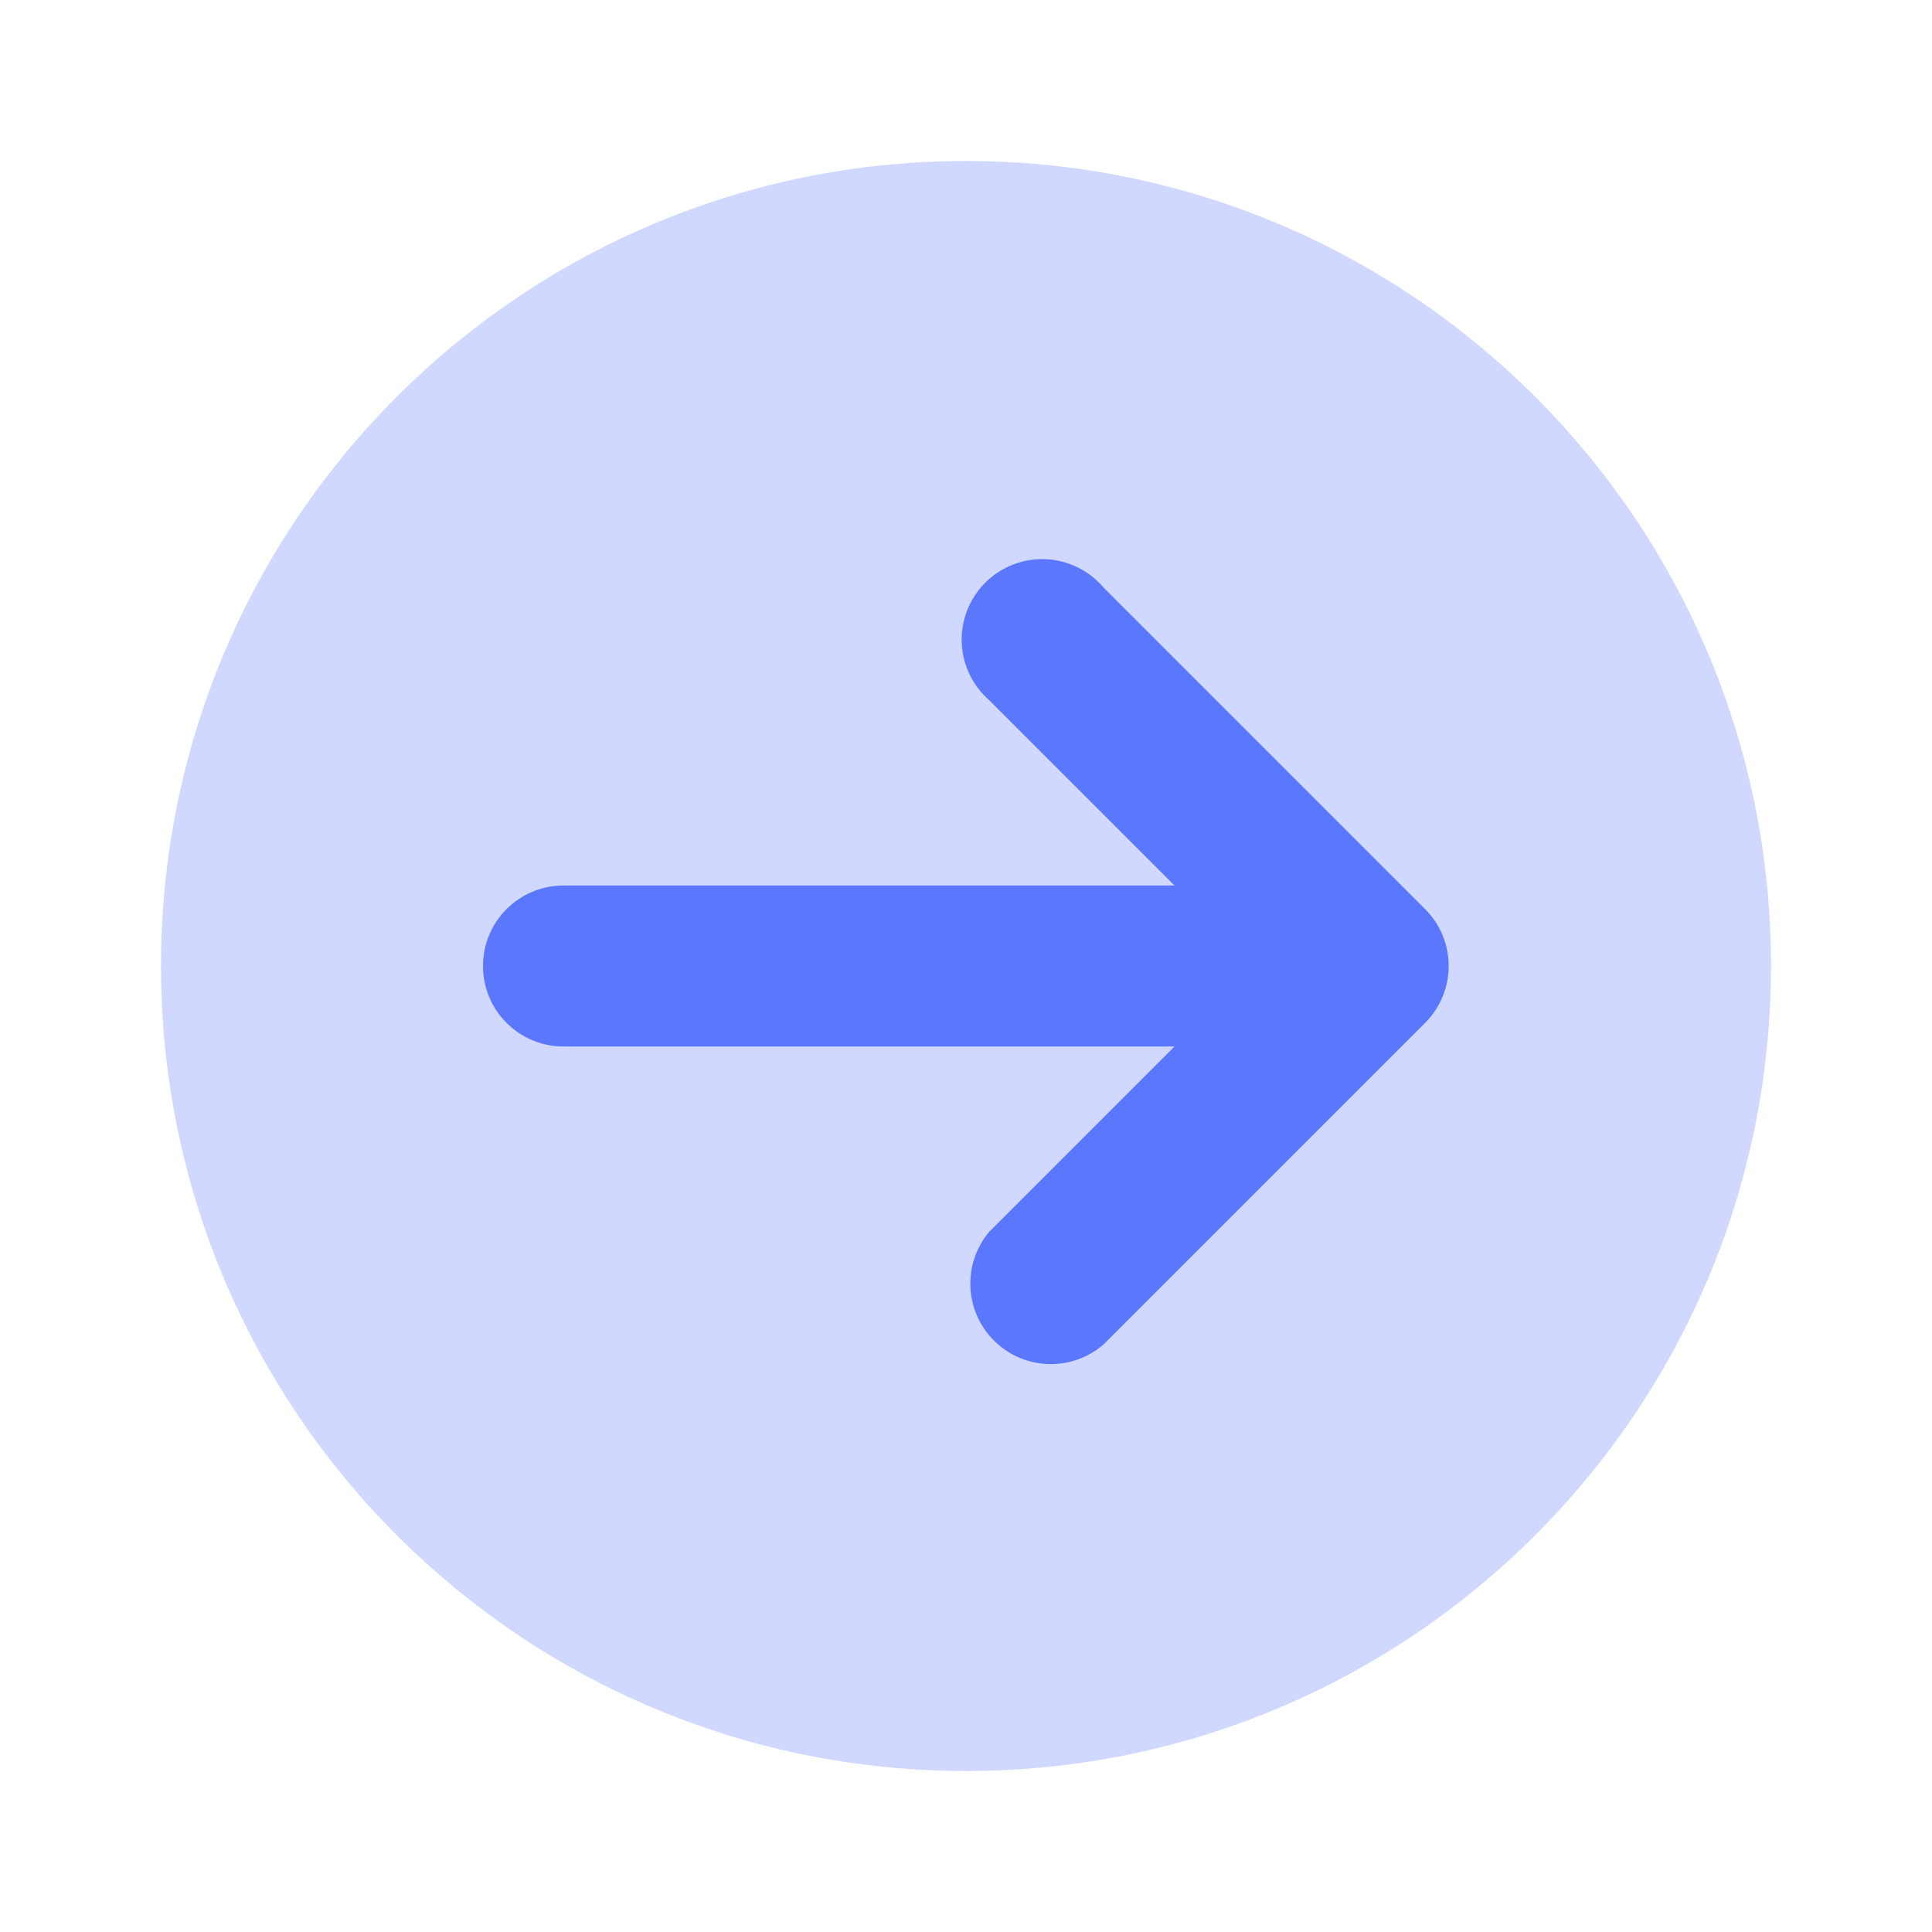
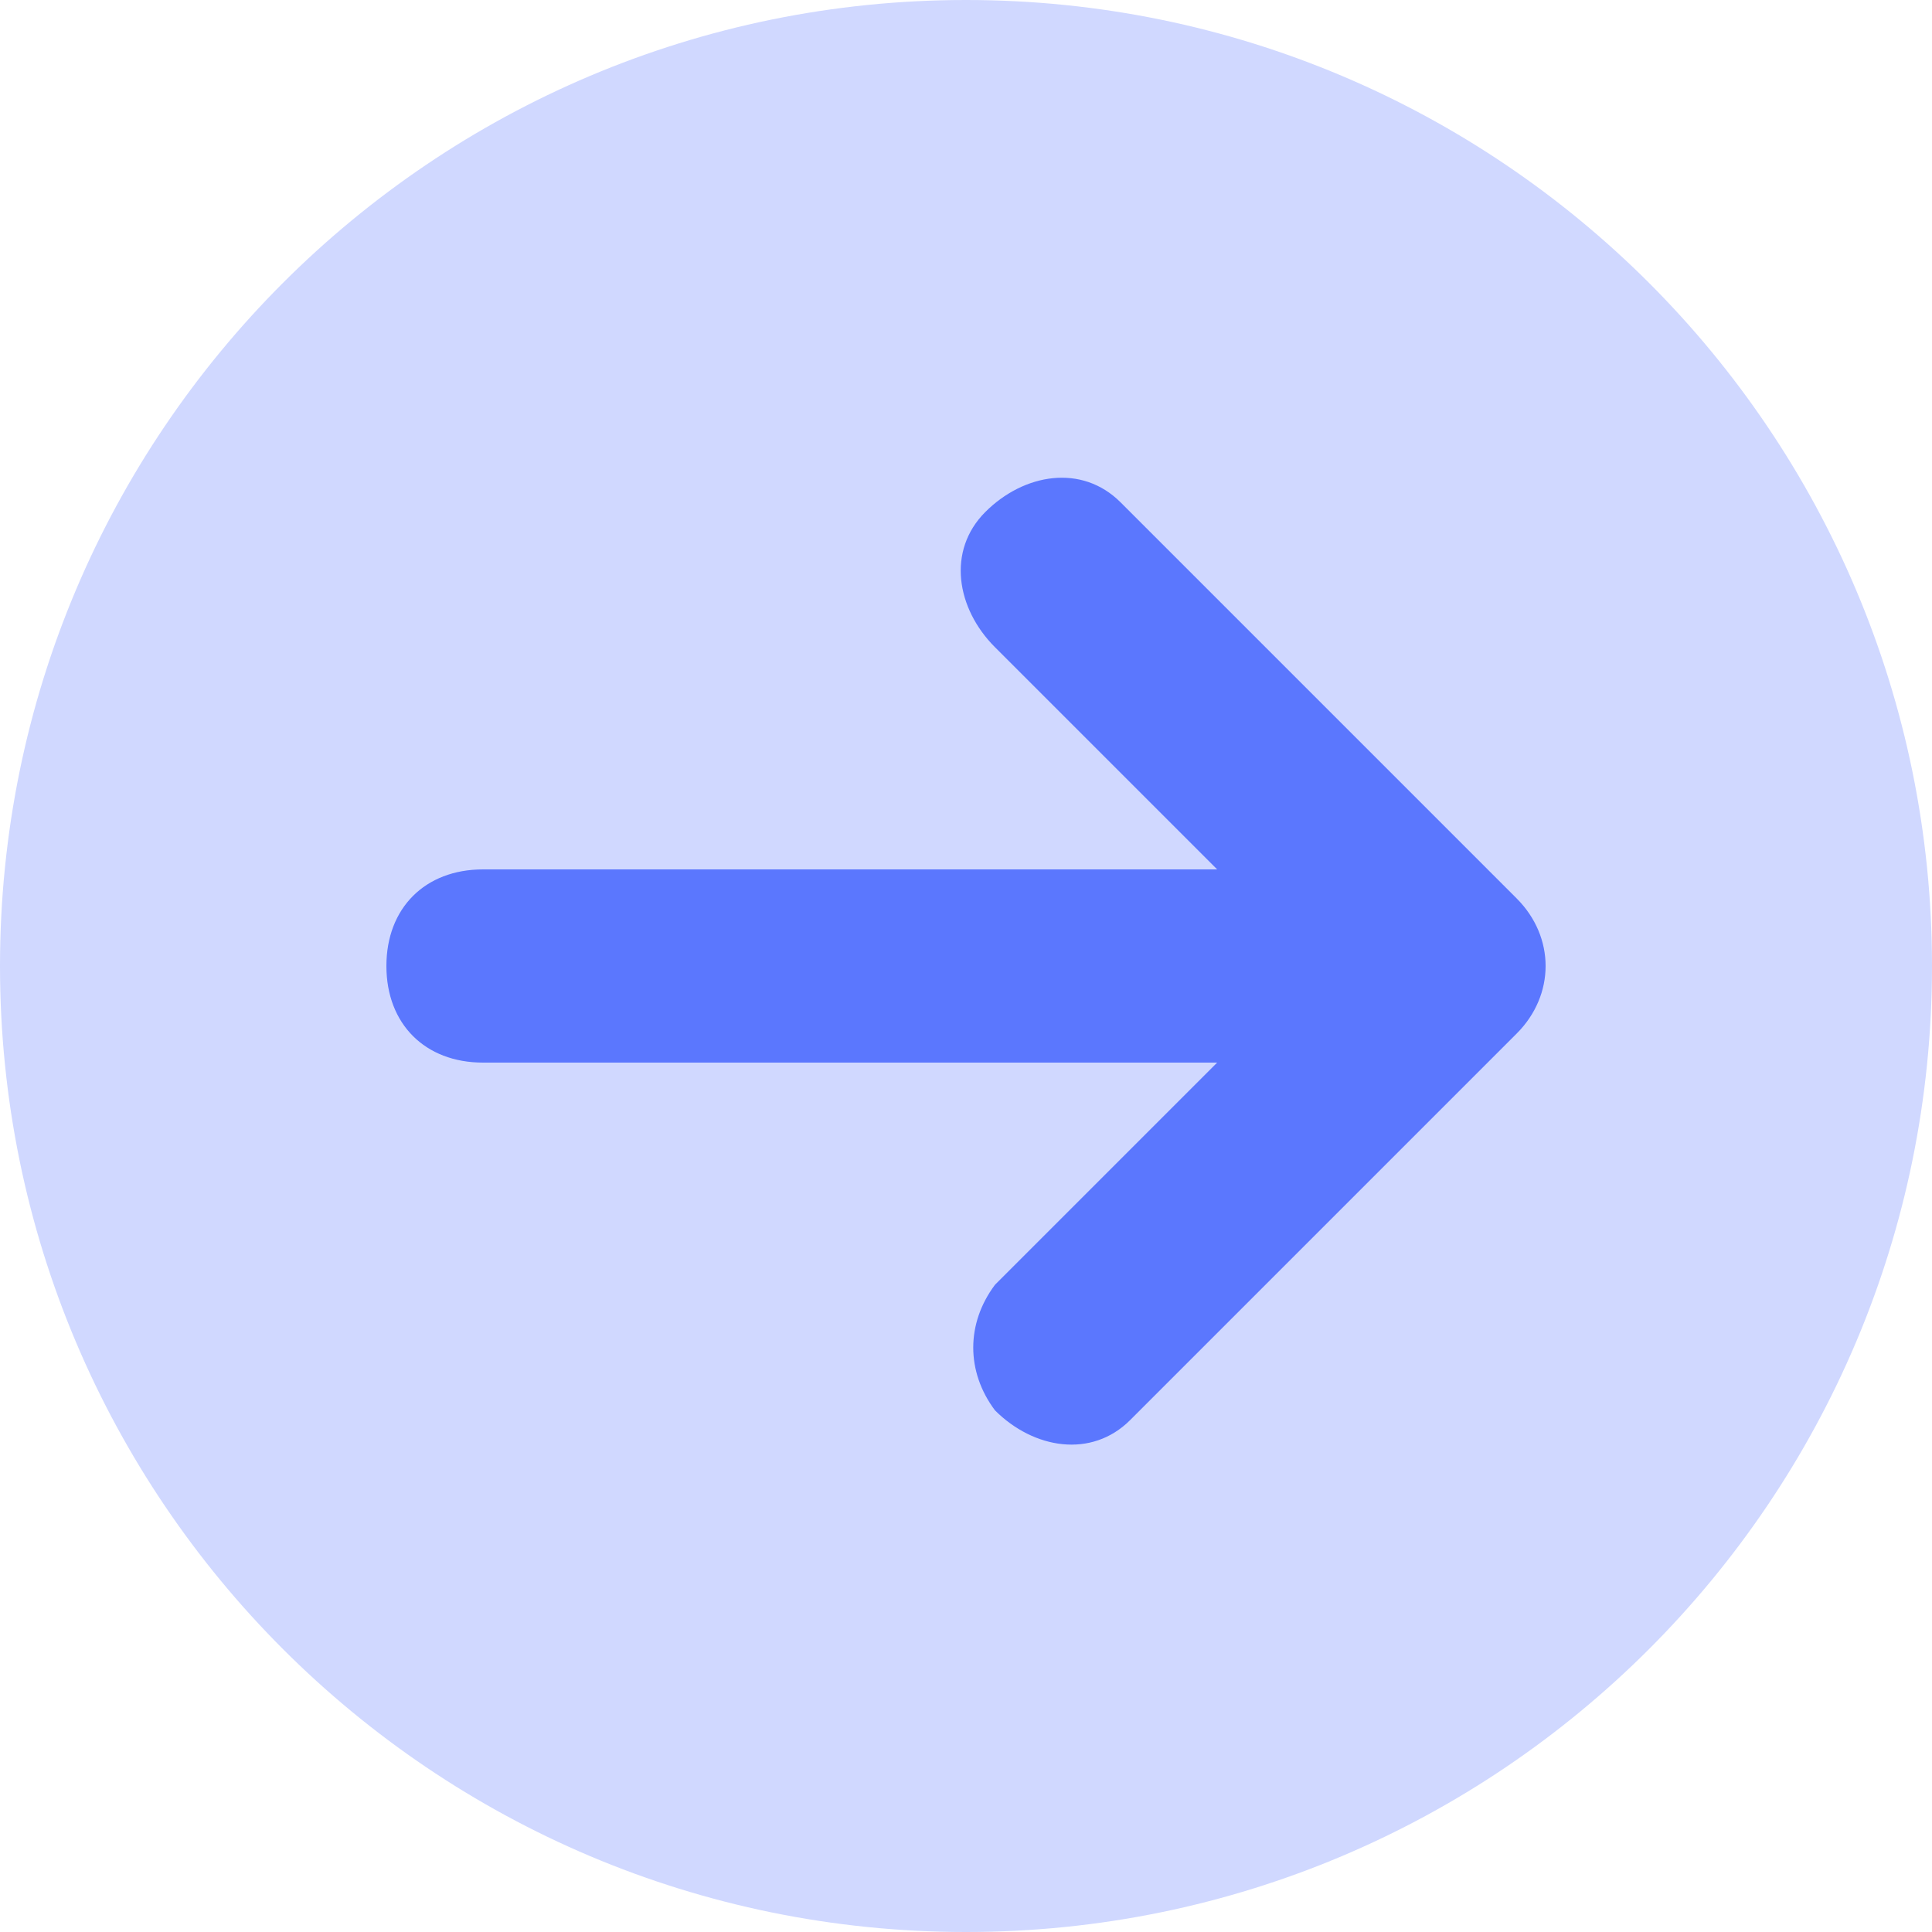
- <svg xmlns="http://www.w3.org/2000/svg" viewBox="0 0 24 24" class="icon-arrow-thin-right-circle">
-   <circle cx="12" cy="12" r="10" fill="#D0D8FF" class="primary" />
-   <path fill="#5B77FE" class="secondary" d="M14.59 13H7a1 1 0 0 1 0-2h7.59l-2.3-2.3a1 1 0 1 1 1.42-1.4l4 4a1 1 0 0 1 0 1.4l-4 4a1 1 0 0 1-1.42-1.4l2.3-2.3z" />
+ <svg xmlns="http://www.w3.org/2000/svg" enable-background="new 0 0 20 20" viewBox="0 0 20 20">
+   <circle cx="10" cy="10" fill="#d0d8ff" r="10" />
+   <path d="m12.6 11h-7.6c-.6 0-1-.4-1-1s.4-1 1-1h7.6l-2.3-2.3c-.4-.4-.5-1-.1-1.4s1-.5 1.4-.1c0 0 .1.1.1.1l4 4c.4.4.4 1 0 1.4l-4 4c-.4.4-1 .3-1.4-.1-.3-.4-.3-.9 0-1.3 0 0 2.3-2.3 2.3-2.3z" fill="#5b77fe" />
</svg>
